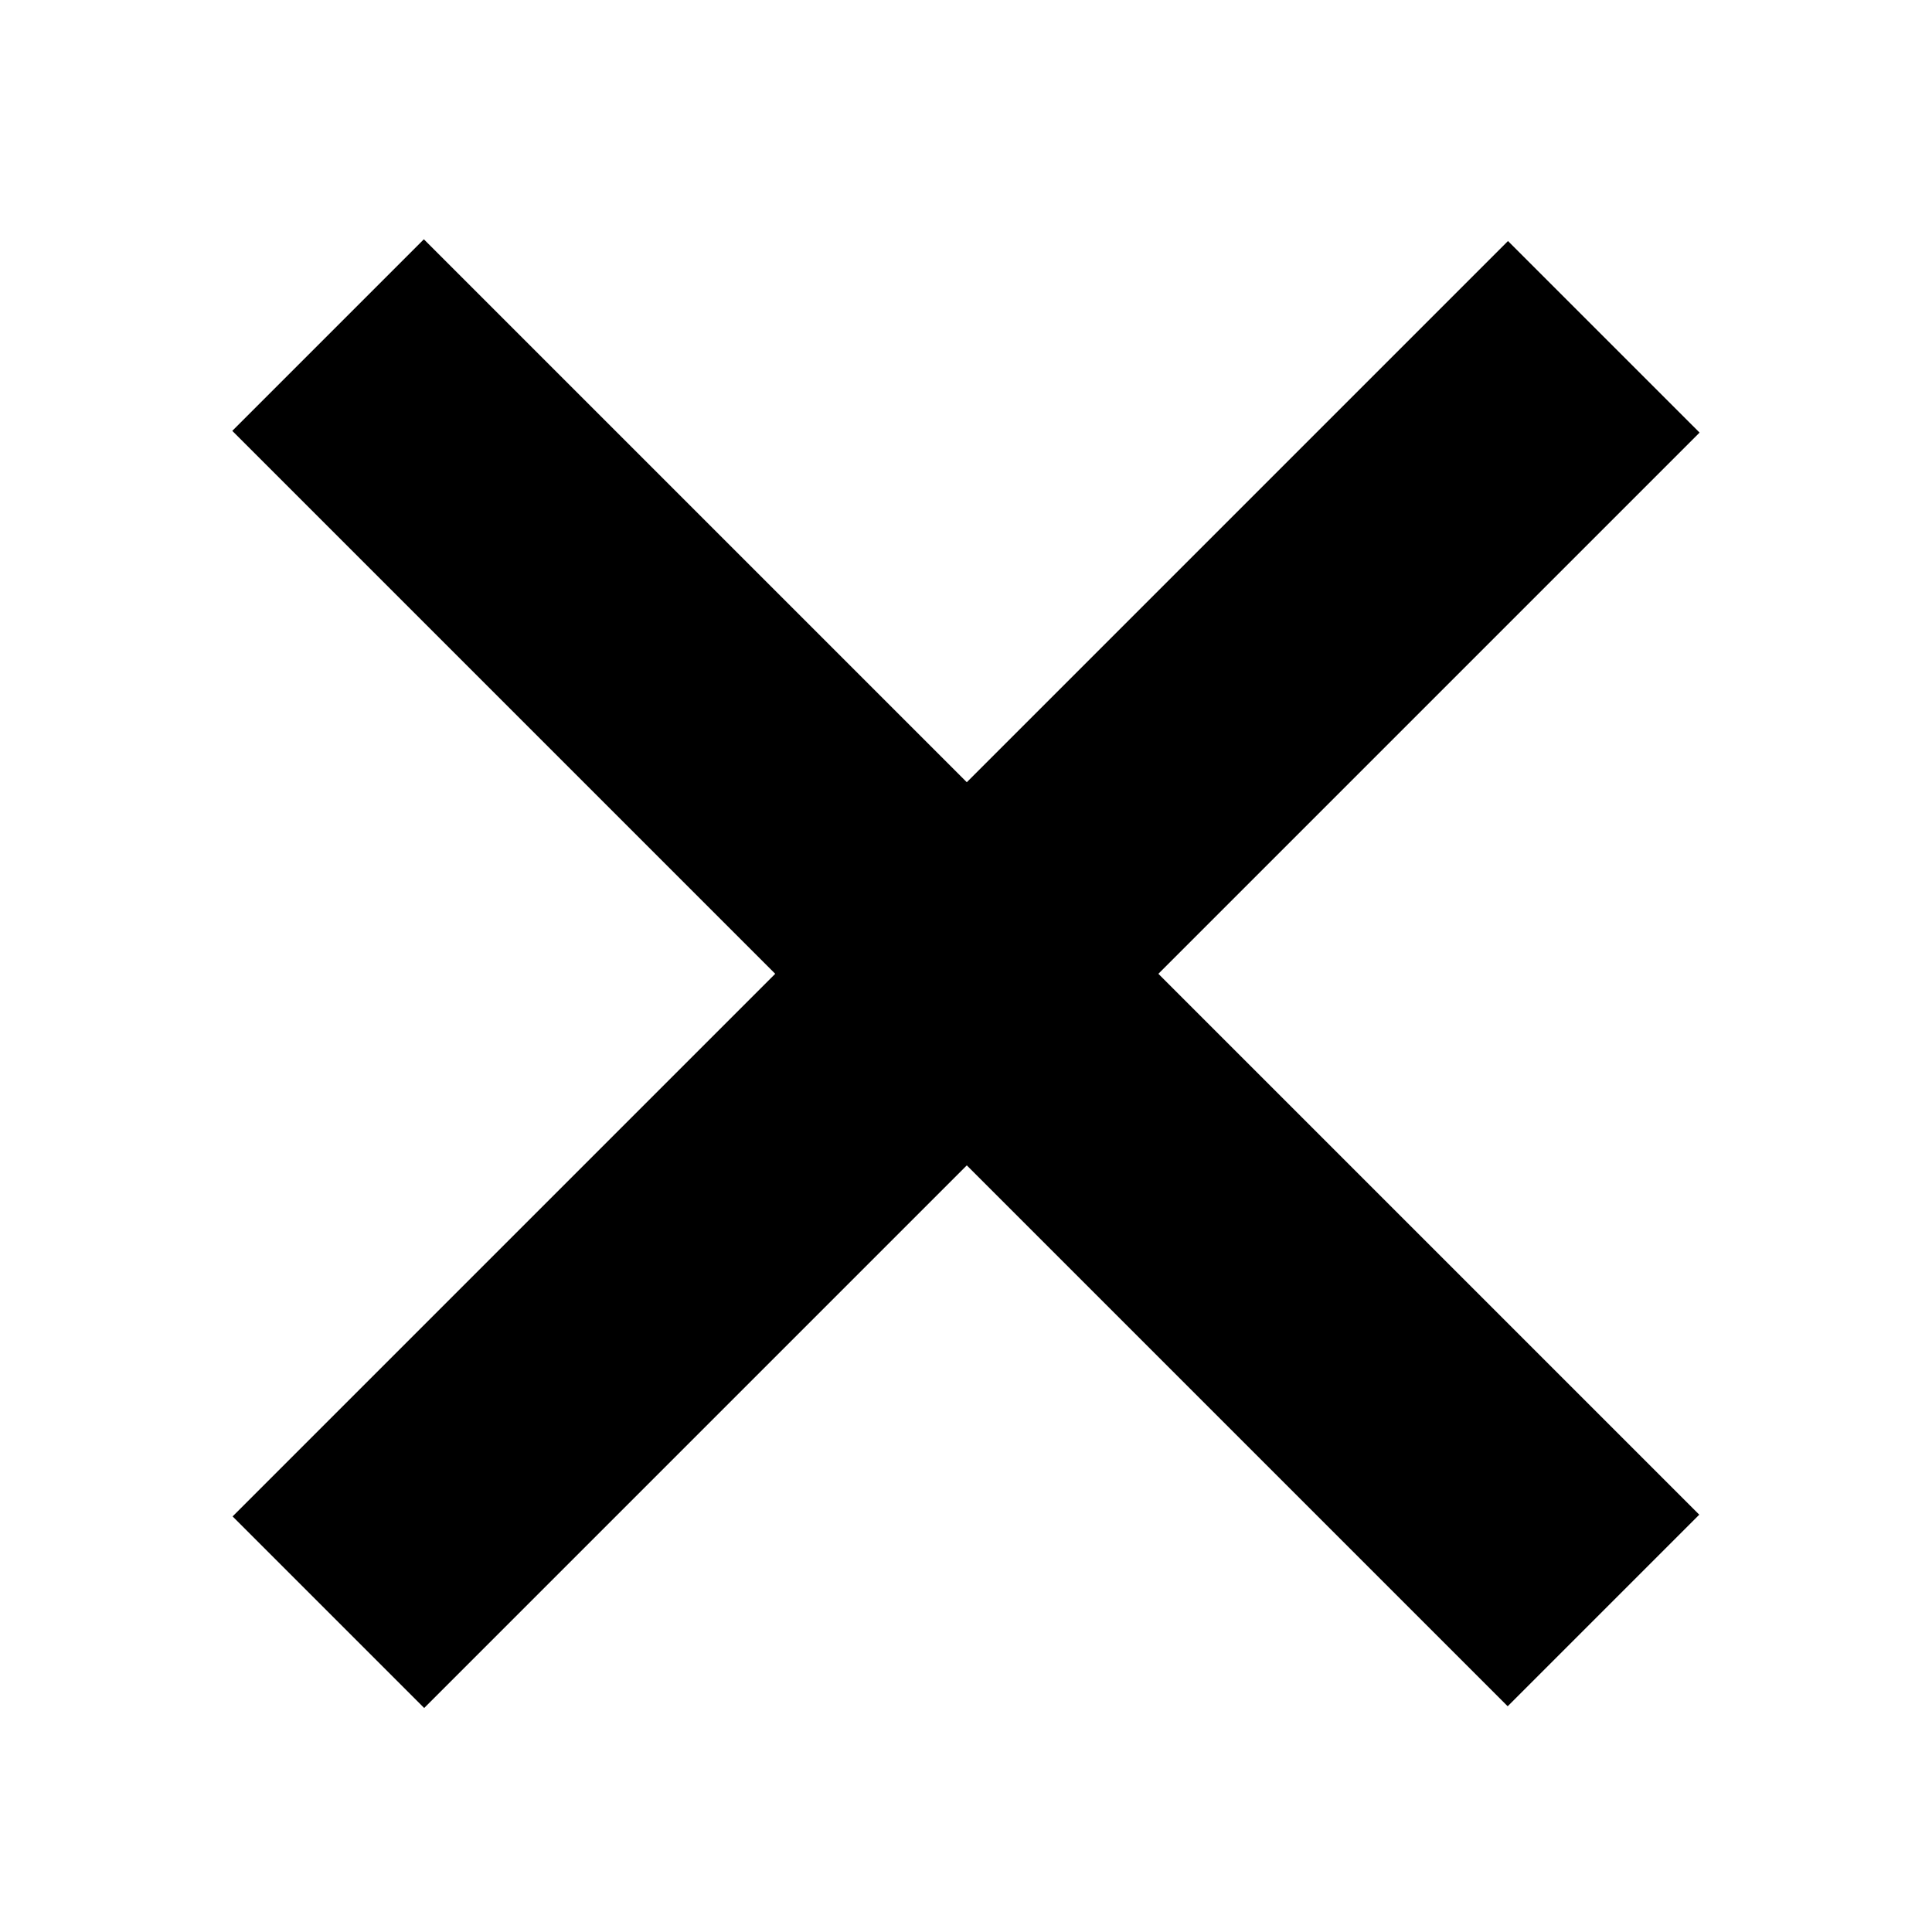
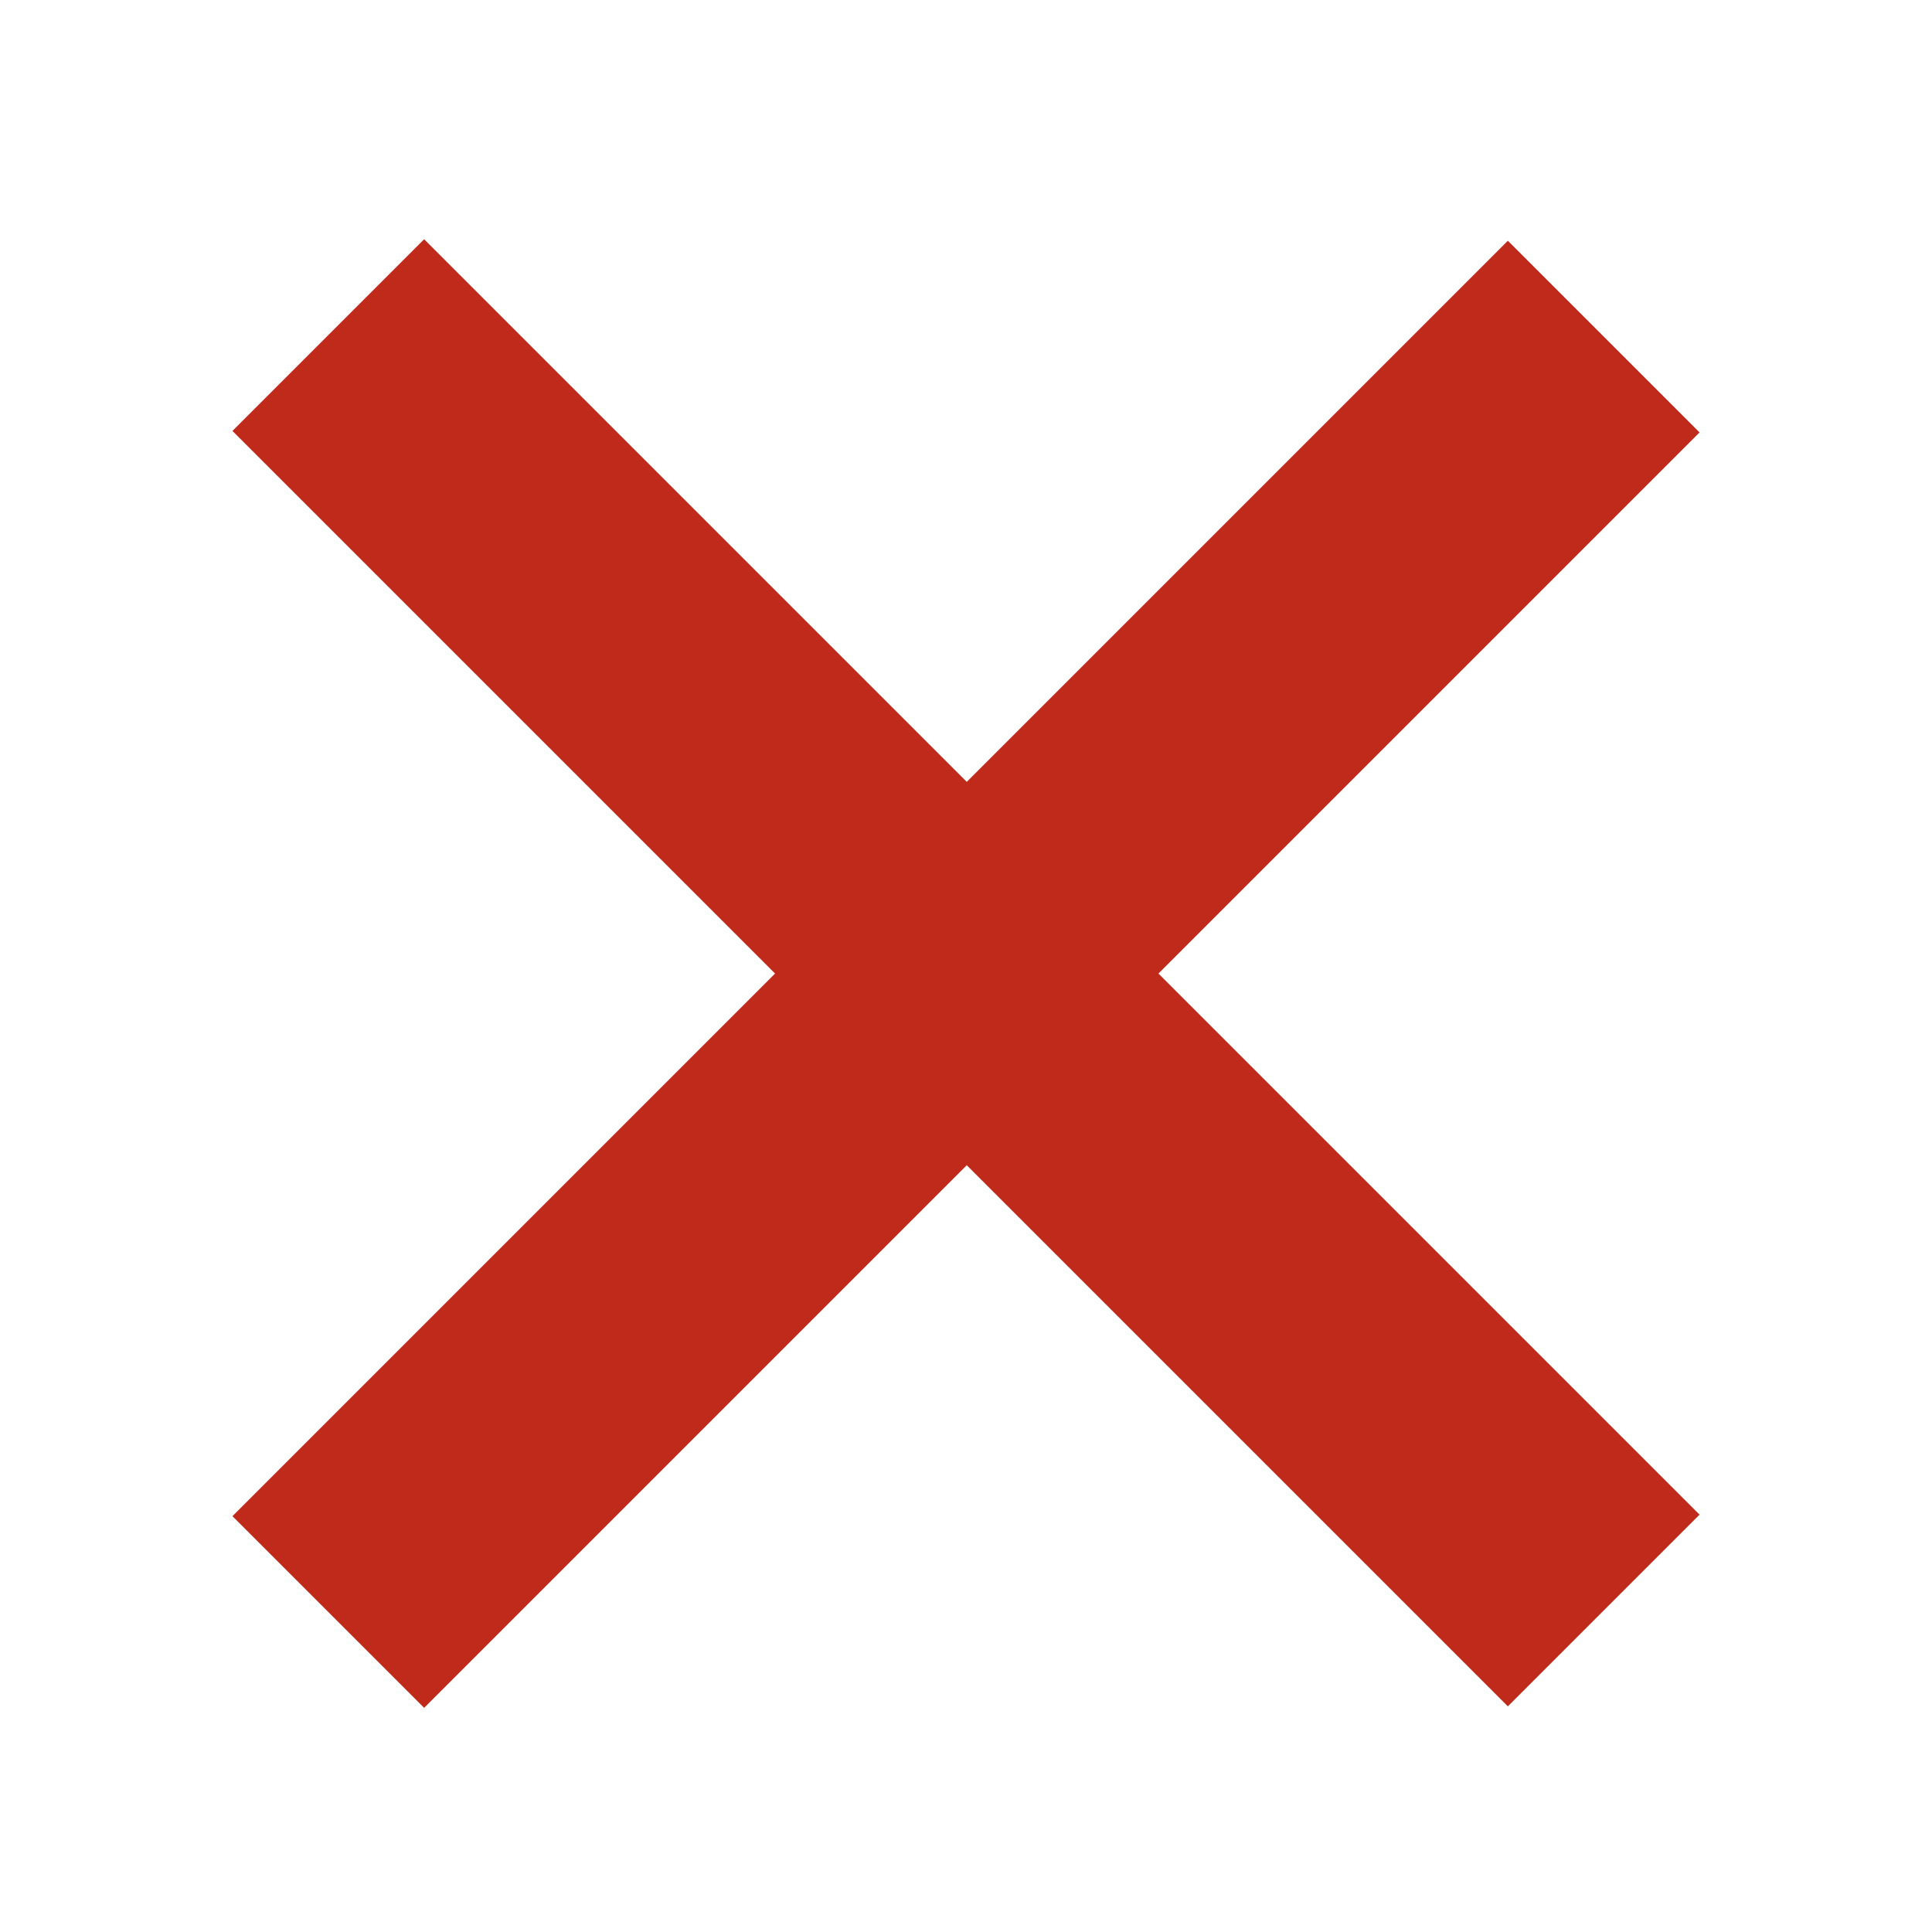
- <svg xmlns="http://www.w3.org/2000/svg" viewBox="0 0 256 256" enable-background="new 0 0 256 256">
-   <path d="M199.776 226.088l-168.997-168.997 25.385-25.385 168.997 168.997zM225.202 57.321l-168.997 168.997-25.385-25.385 168.997-168.997z" />
+ <svg xmlns="http://www.w3.org/2000/svg" version="1.1" id="Layer_1" x="0px" y="0px" viewBox="0 0 256 256" style="enable-background:new 0 0 256 256;" xml:space="preserve">
+   <style type="text/css">
+ 	.st0{fill:#C02A1B;}
+ </style>
+   <path class="st0" d="M199.8,226.1l-169-169l25.4-25.4l169,169L199.8,226.1z M225.2,57.3l-169,169l-25.4-25.4l169-169L225.2,57.3z" />
</svg>
